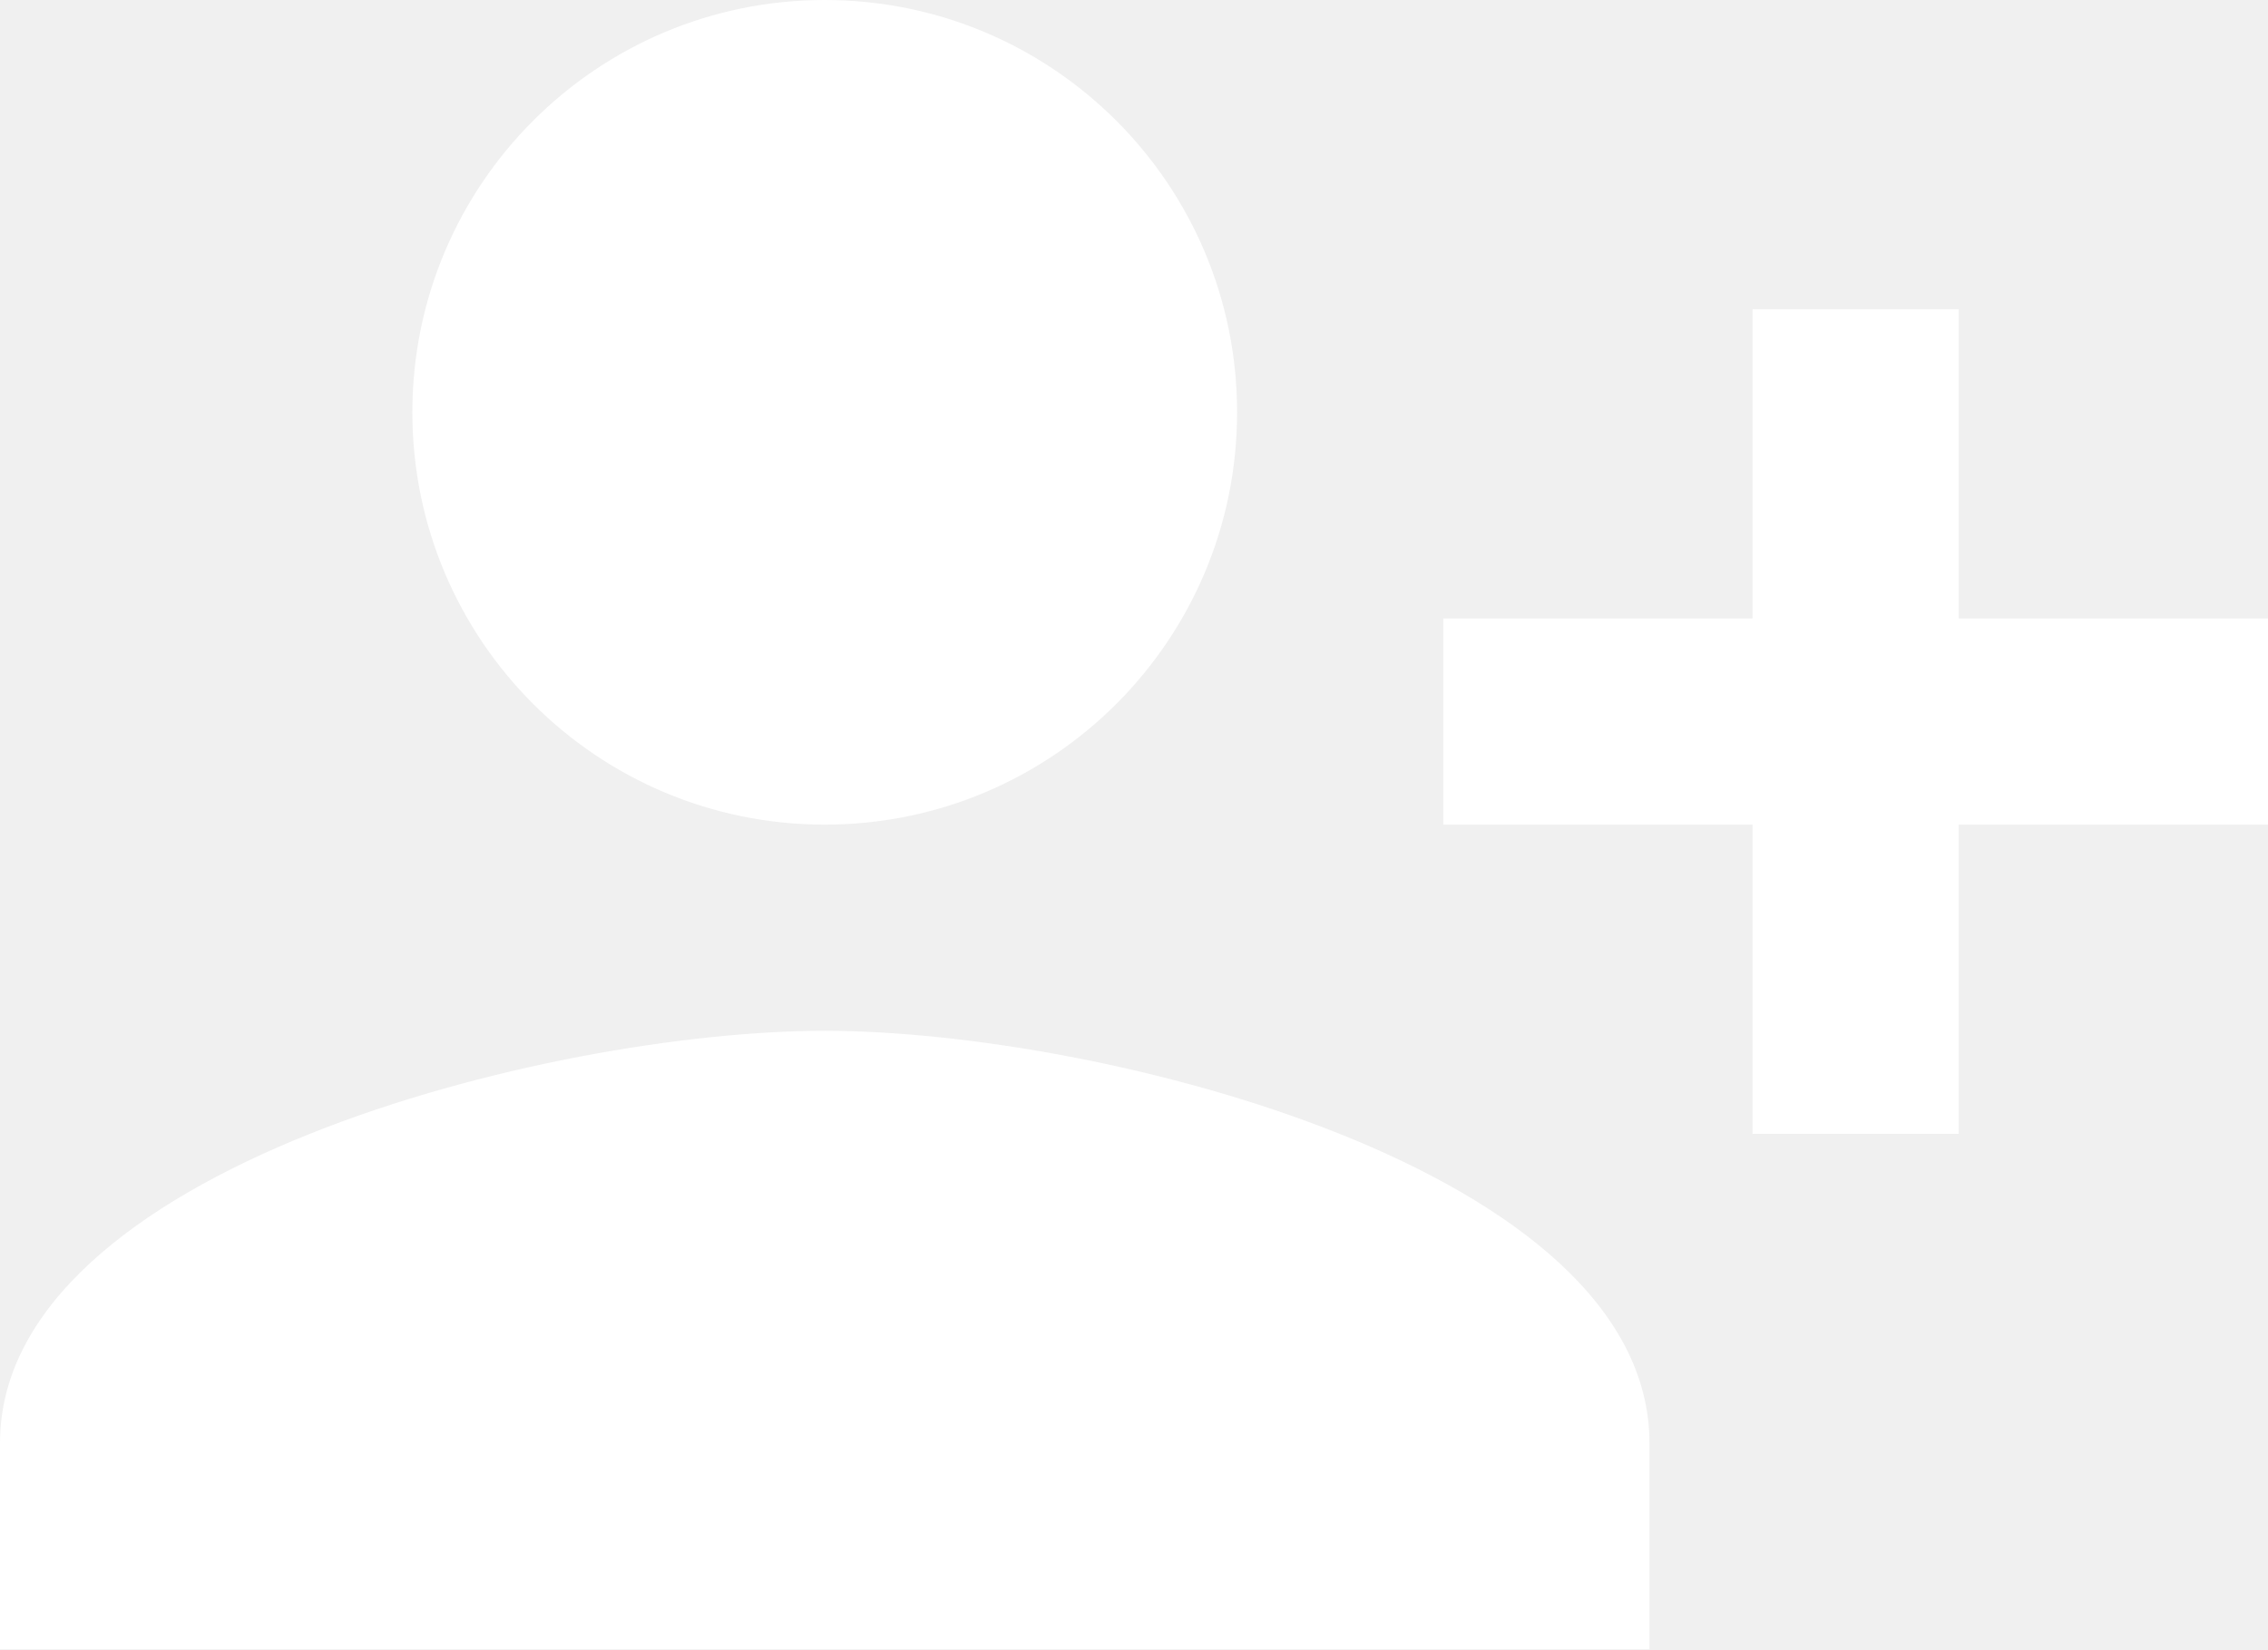
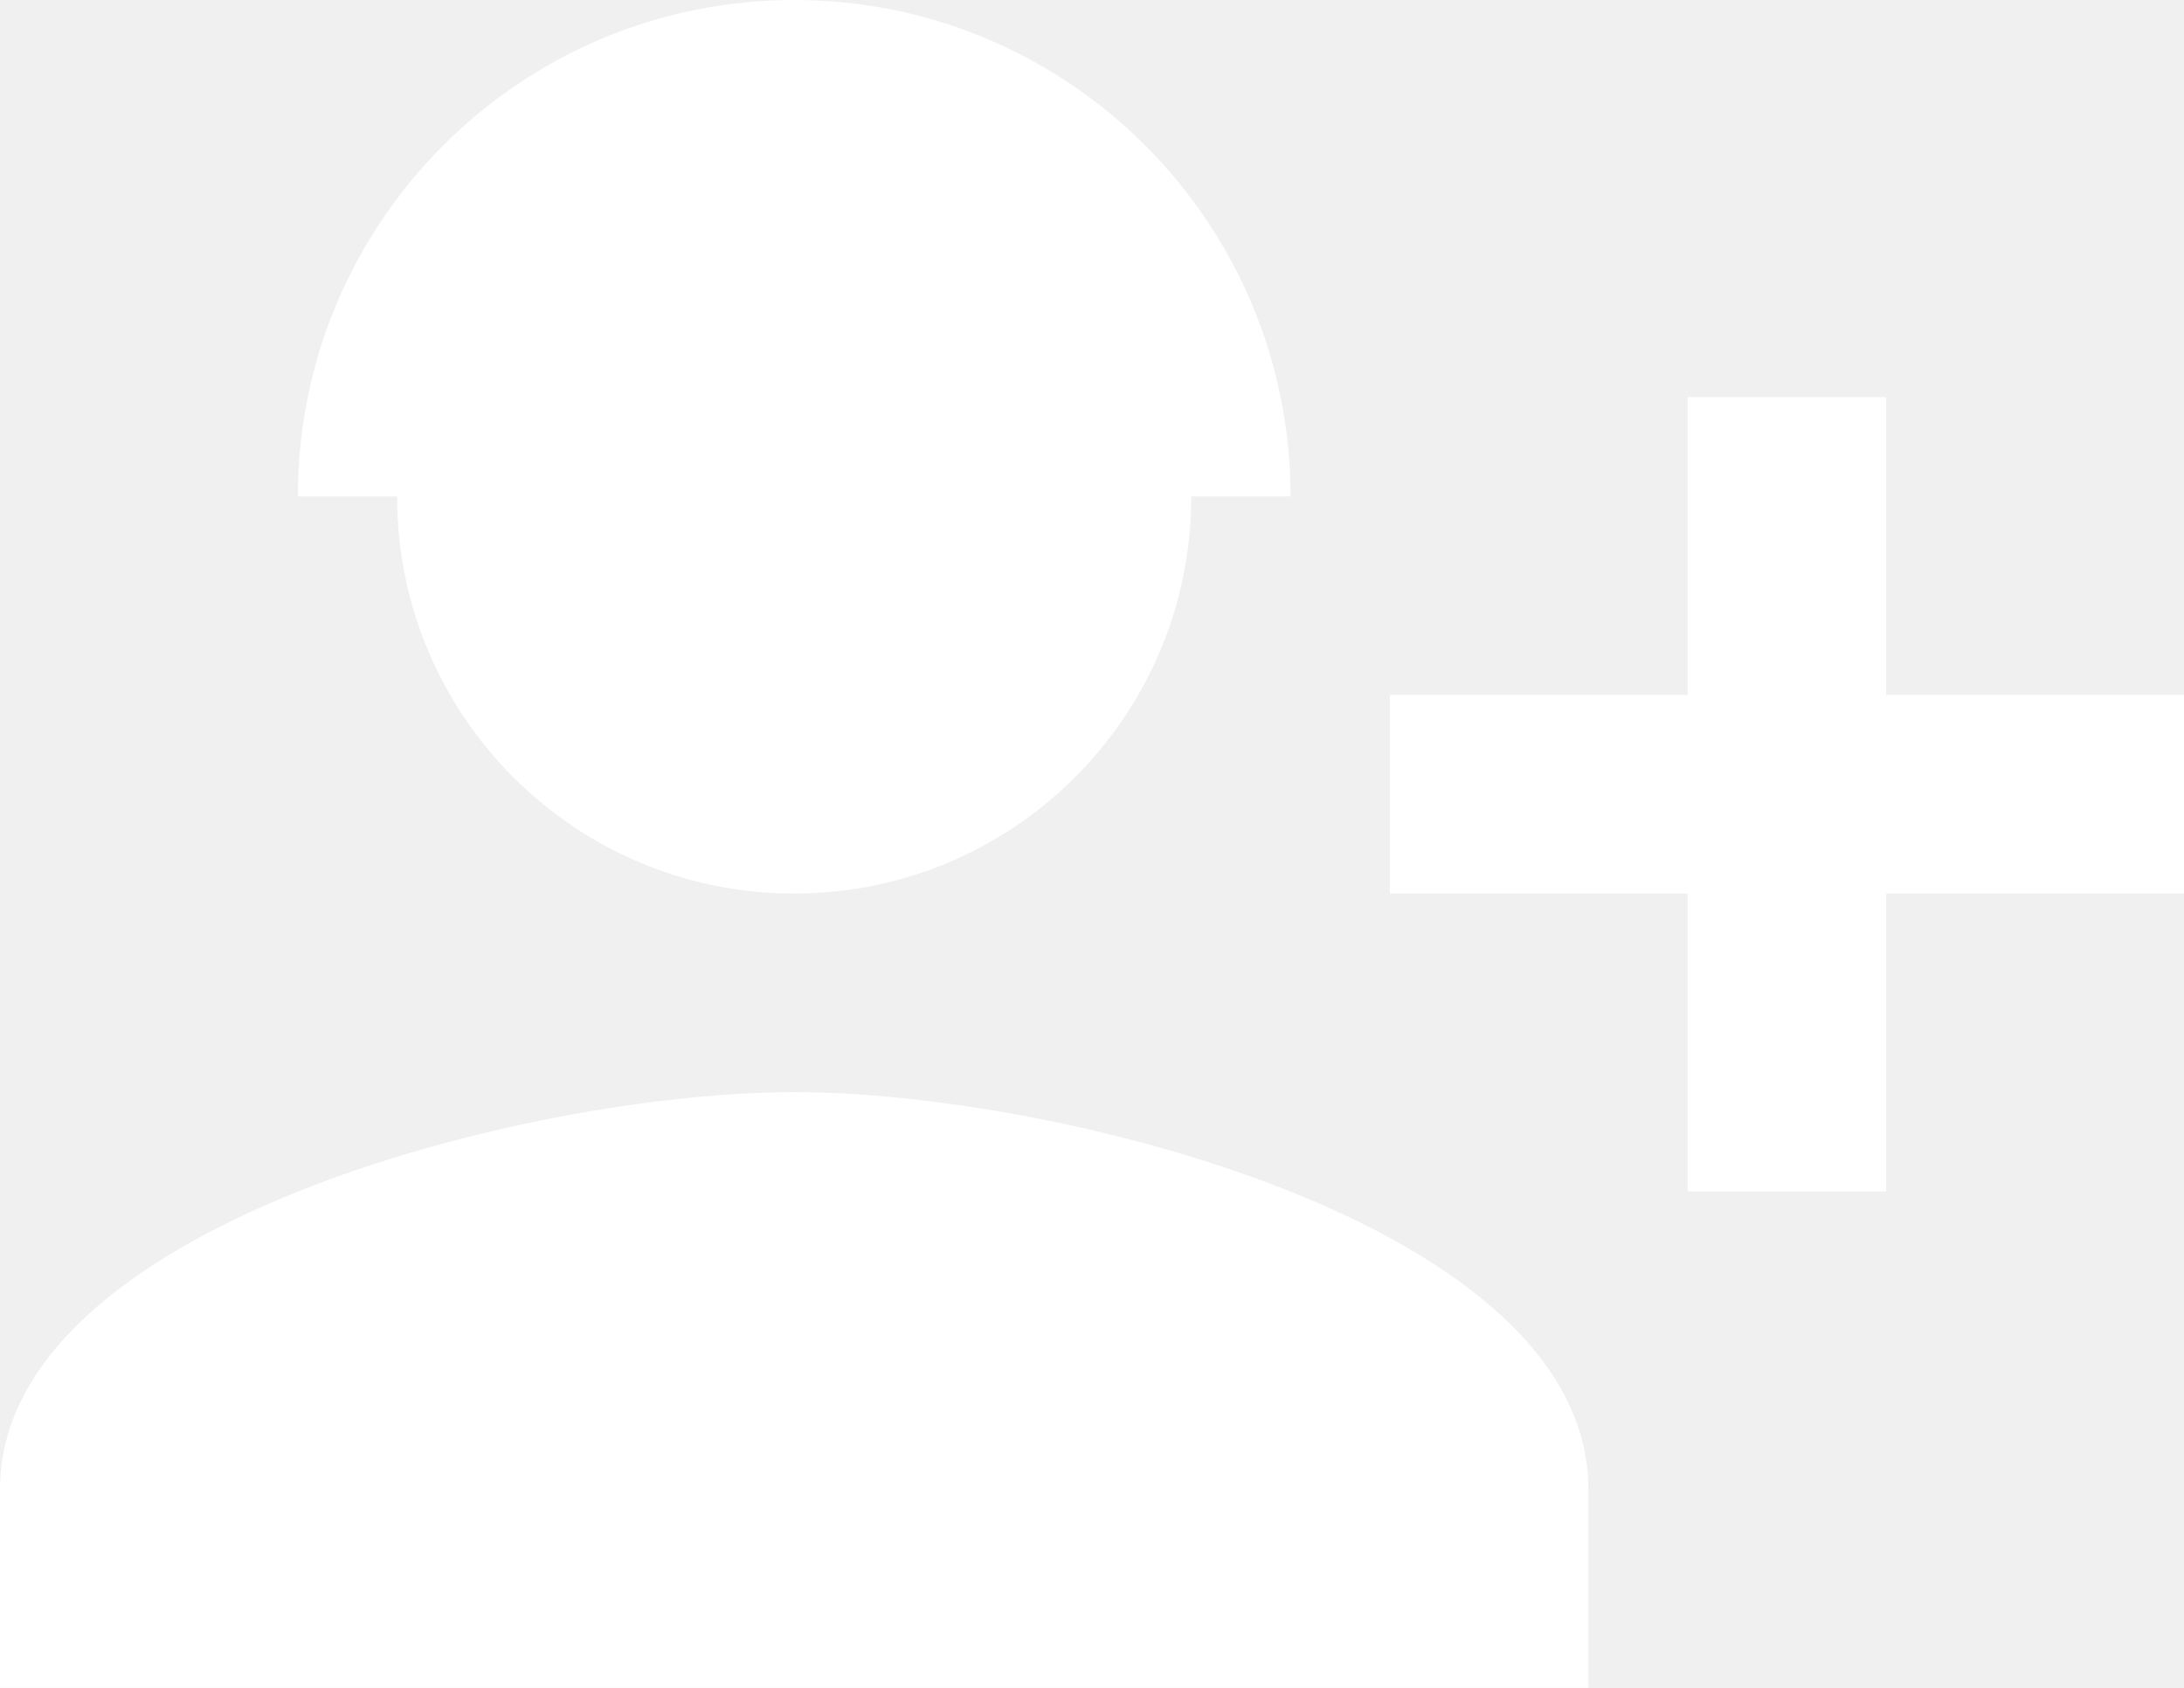
- <svg xmlns="http://www.w3.org/2000/svg" width="22" height="16" viewBox="0 0 22 16" fill="none">
-   <path d="M12 4C12 1.79 10.21 0 8 0C5.79 0 4 1.79 4 4C4 6.21 5.79 8 8 8C10.21 8 12 6.21 12 4ZM14 6V8H17V11H19V8H22V6H19V3H17V6H14ZM0 14V16H16V14C16 11.34 10.67 10 8 10C5.33 10 0 11.34 0 14Z" fill="white" />
+ <svg xmlns="http://www.w3.org/2000/svg" width="22" height="17" viewBox="0 0 22 17" fill="none">
+   <path d="M12 5C12 2.79 10.21 1 8 1C5.79 1 4 2.79 4 5C4 7.21 5.79 9 8 9C10.21 9 12 7.21 12 5ZM14 7V9H17V12H19V9H22V7H19V4H17V7H14ZM0 15V17H16V15C16 12.34 10.67 11 8 11C5.33 11 0 12.34 0 15Z" fill="white" />
+   <path d="M8 0C5.239 0 3 2.239 3 5H13C13 2.239 10.761 0 8 0Z" fill="white" />
</svg>
